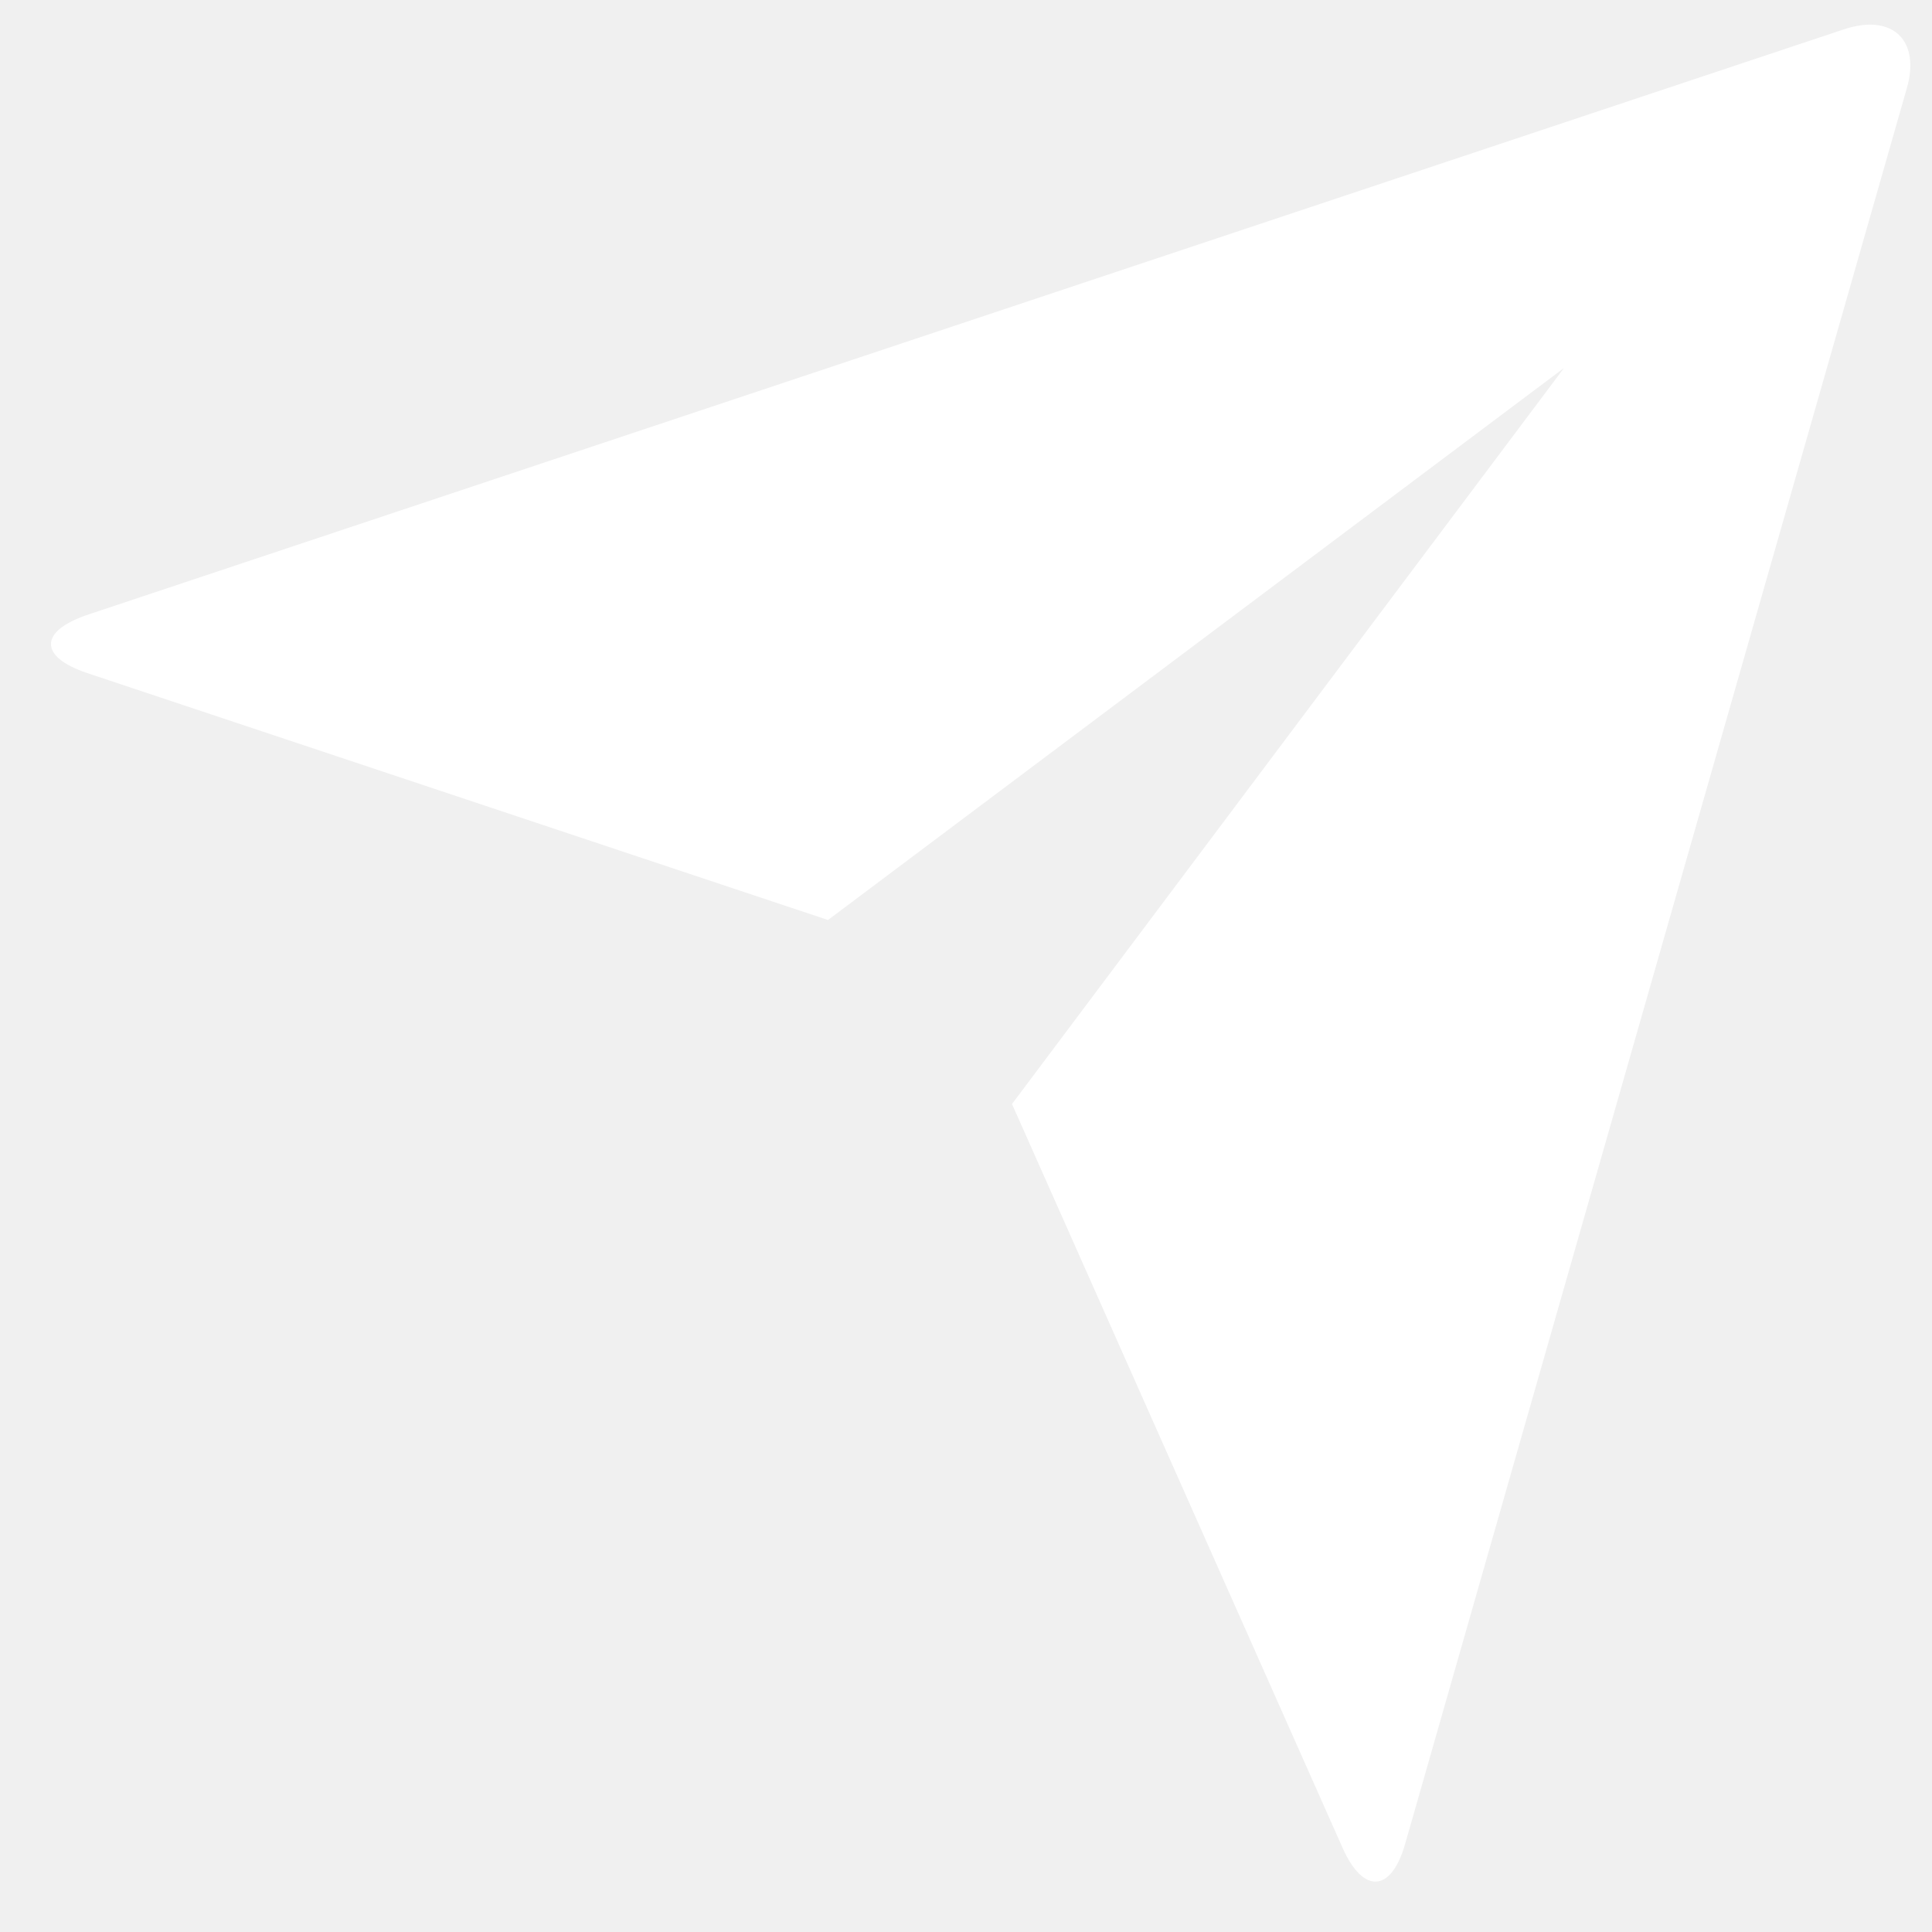
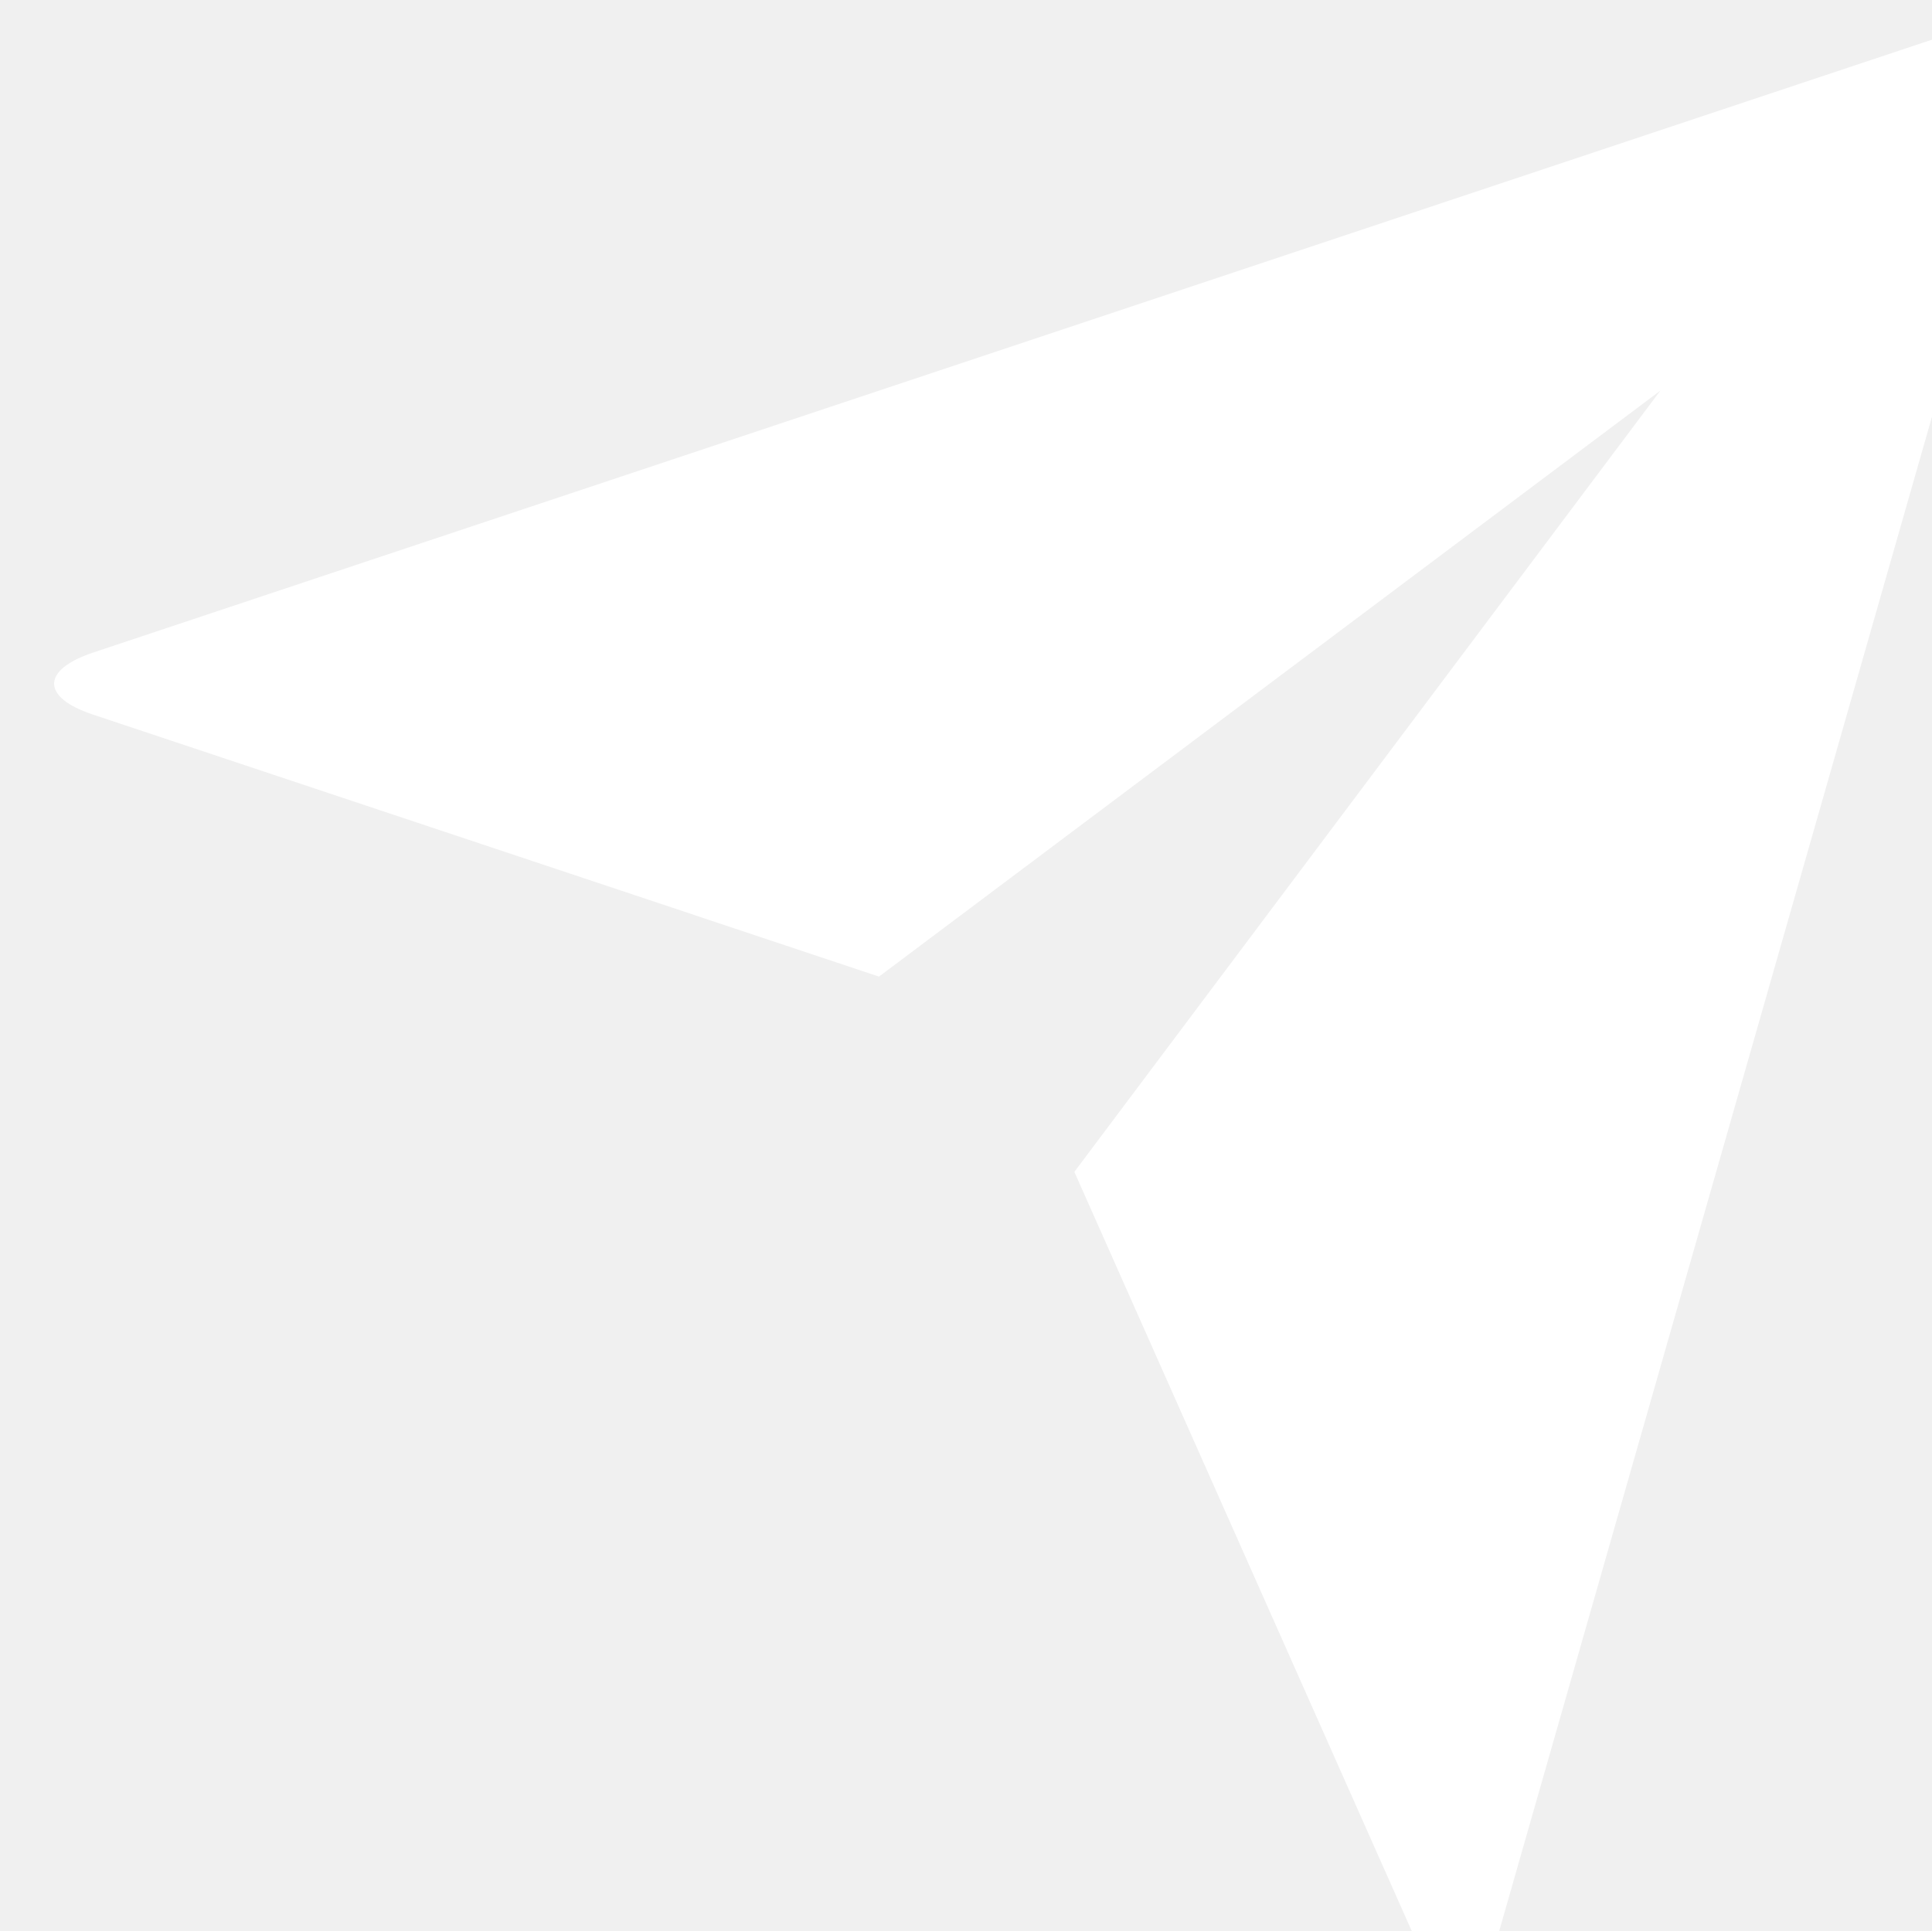
- <svg xmlns="http://www.w3.org/2000/svg" width="21" height="21" viewBox="0 0 21 21" fill="none">
-   <path d="M0.946 7.315C0.424 7.141 0.419 6.86 0.957 6.681L20.043 0.319C20.572 0.143 20.875 0.439 20.727 0.957L15.273 20.043C15.122 20.572 14.818 20.59 14.594 20.087L11 12L17 4L9 10L0.946 7.315Z" fill="white" />
+ <svg xmlns="http://www.w3.org/2000/svg" id="telegram-icon">
+   <path d="M0.946 7.315C0.424 7.141 0.419 6.86 0.957 6.681L20.043 0.319C20.572 0.143 20.875 0.439 20.727 0.957L15.273 20.043C15.122 20.572 14.818 20.59 14.594 20.087L11 12L17 4L9 10L0.946 7.315Z" fill="#fff" />
</svg>
